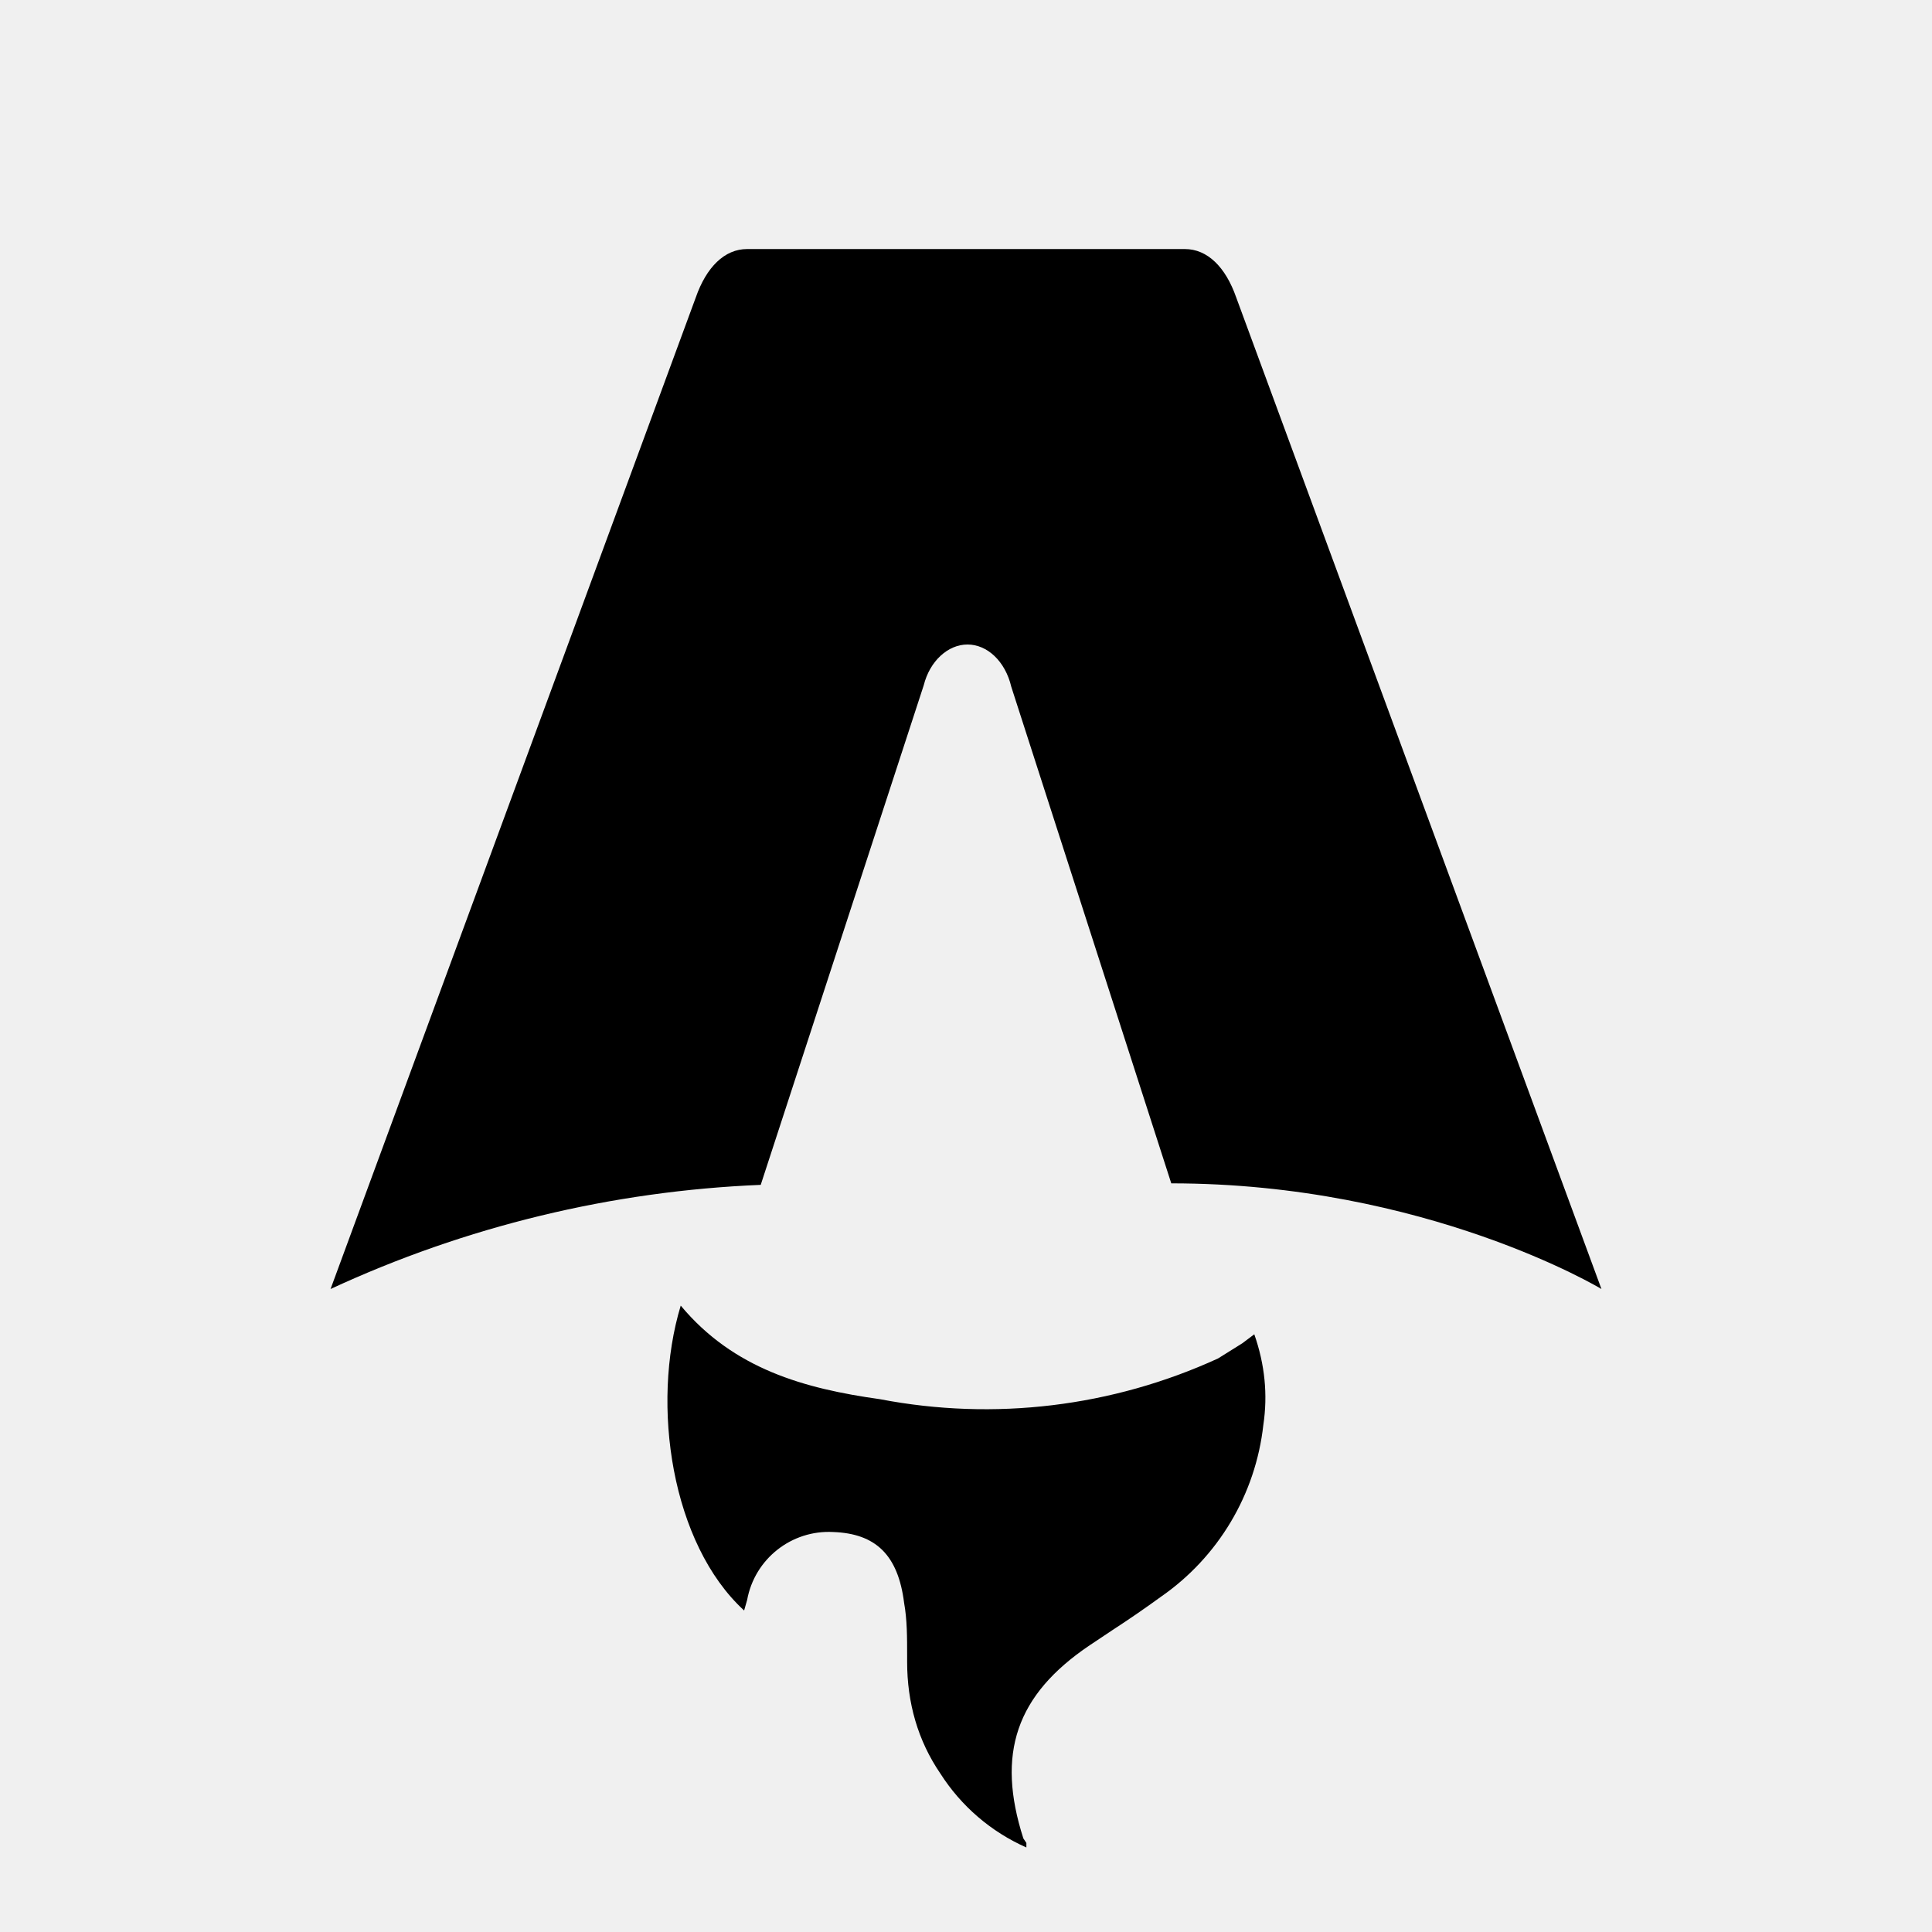
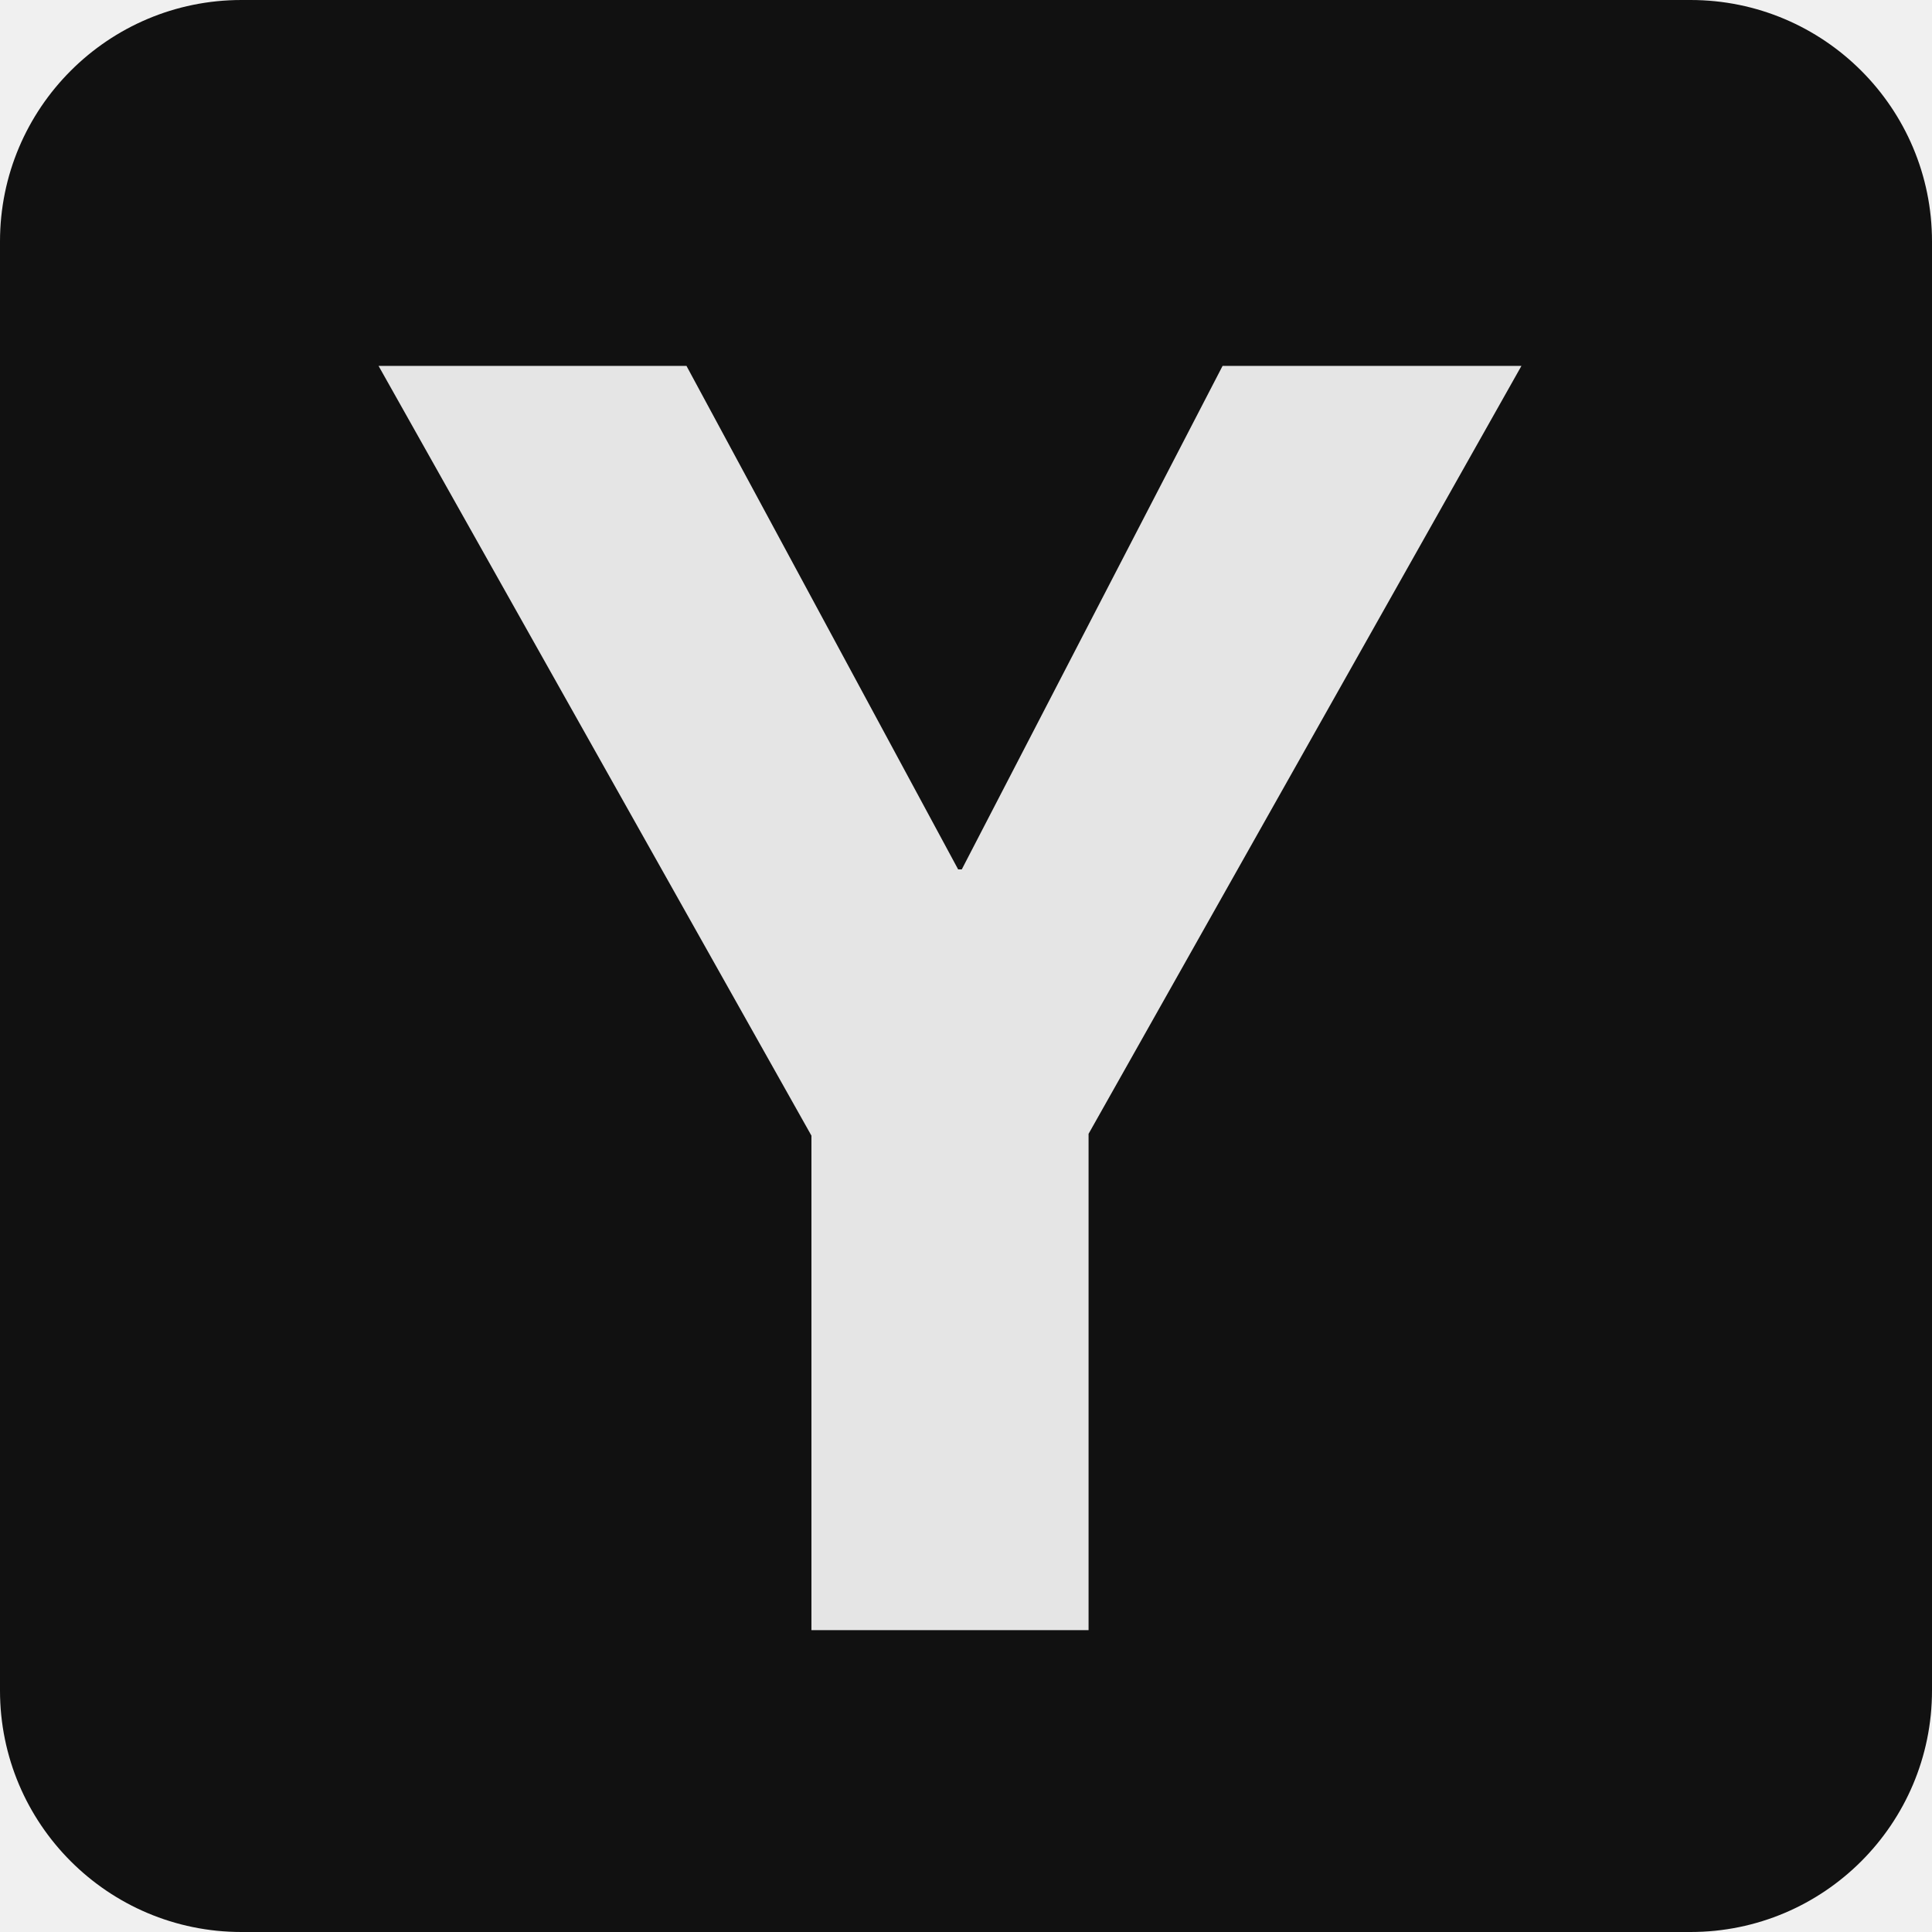
- <svg xmlns="http://www.w3.org/2000/svg" fill="none" viewBox="0 0 128 128">
-   <path d="M50.4 78.5a75.1 75.1 0 0 0-28.5 6.9l24.2-65.7c.7-2 1.9-3.2 3.4-3.2h29c1.5 0 2.7 1.2 3.4 3.2l24.2 65.7s-11.6-7-28.5-7L67 45.5c-.4-1.7-1.6-2.8-2.9-2.8-1.3 0-2.5 1.1-2.9 2.7L50.4 78.5Zm-1.1 28.2Zm-4.2-20.2c-2 6.6-.6 15.8 4.2 20.2a17.5 17.5 0 0 1 .2-.7 5.5 5.5 0 0 1 5.7-4.5c2.8.1 4.3 1.5 4.7 4.7.2 1.1.2 2.3.2 3.5v.4c0 2.7.7 5.2 2.2 7.4a13 13 0 0 0 5.7 4.9v-.3l-.2-.3c-1.8-5.6-.5-9.5 4.4-12.8l1.5-1a73 73 0 0 0 3.2-2.2 16 16 0 0 0 6.8-11.4c.3-2 .1-4-.6-6l-.8.6-1.6 1a37 37 0 0 1-22.4 2.7c-5-.7-9.7-2-13.2-6.2Z" />
-   <style>
-         path { fill: #000; }
-         @media (prefers-color-scheme: dark) {
-             path { fill: #FFF; }
-         }
-     </style>
+ <svg xmlns="http://www.w3.org/2000/svg" width="32" height="32" viewBox="0 0 32 32" fill="none">
+   <g clip-path="url(#clip0_7_109)">
+     <path d="M0 4C0 1.791 1.791 0 4 0H28C30.209 0 32 1.791 32 4V28C32 30.209 30.209 32 28 32H4C1.791 32 0 30.209 0 28V4Z" fill="#111111" />
+     <path d="M13.44 27V18.81L6.27 6.06H11.37L15.87 14.4H15.93L20.25 6.06H25.2L18.03 18.78V27H13.44Z" fill="#E5E5E5" />
+   </g>
+   <defs>
+     <clipPath id="clip0_7_109">
+       <path d="M0 4C0 1.791 1.791 0 4 0H28C30.209 0 32 1.791 32 4V28C32 30.209 30.209 32 28 32H4C1.791 32 0 30.209 0 28V4Z" fill="white" />
+     </clipPath>
+   </defs>
</svg>
